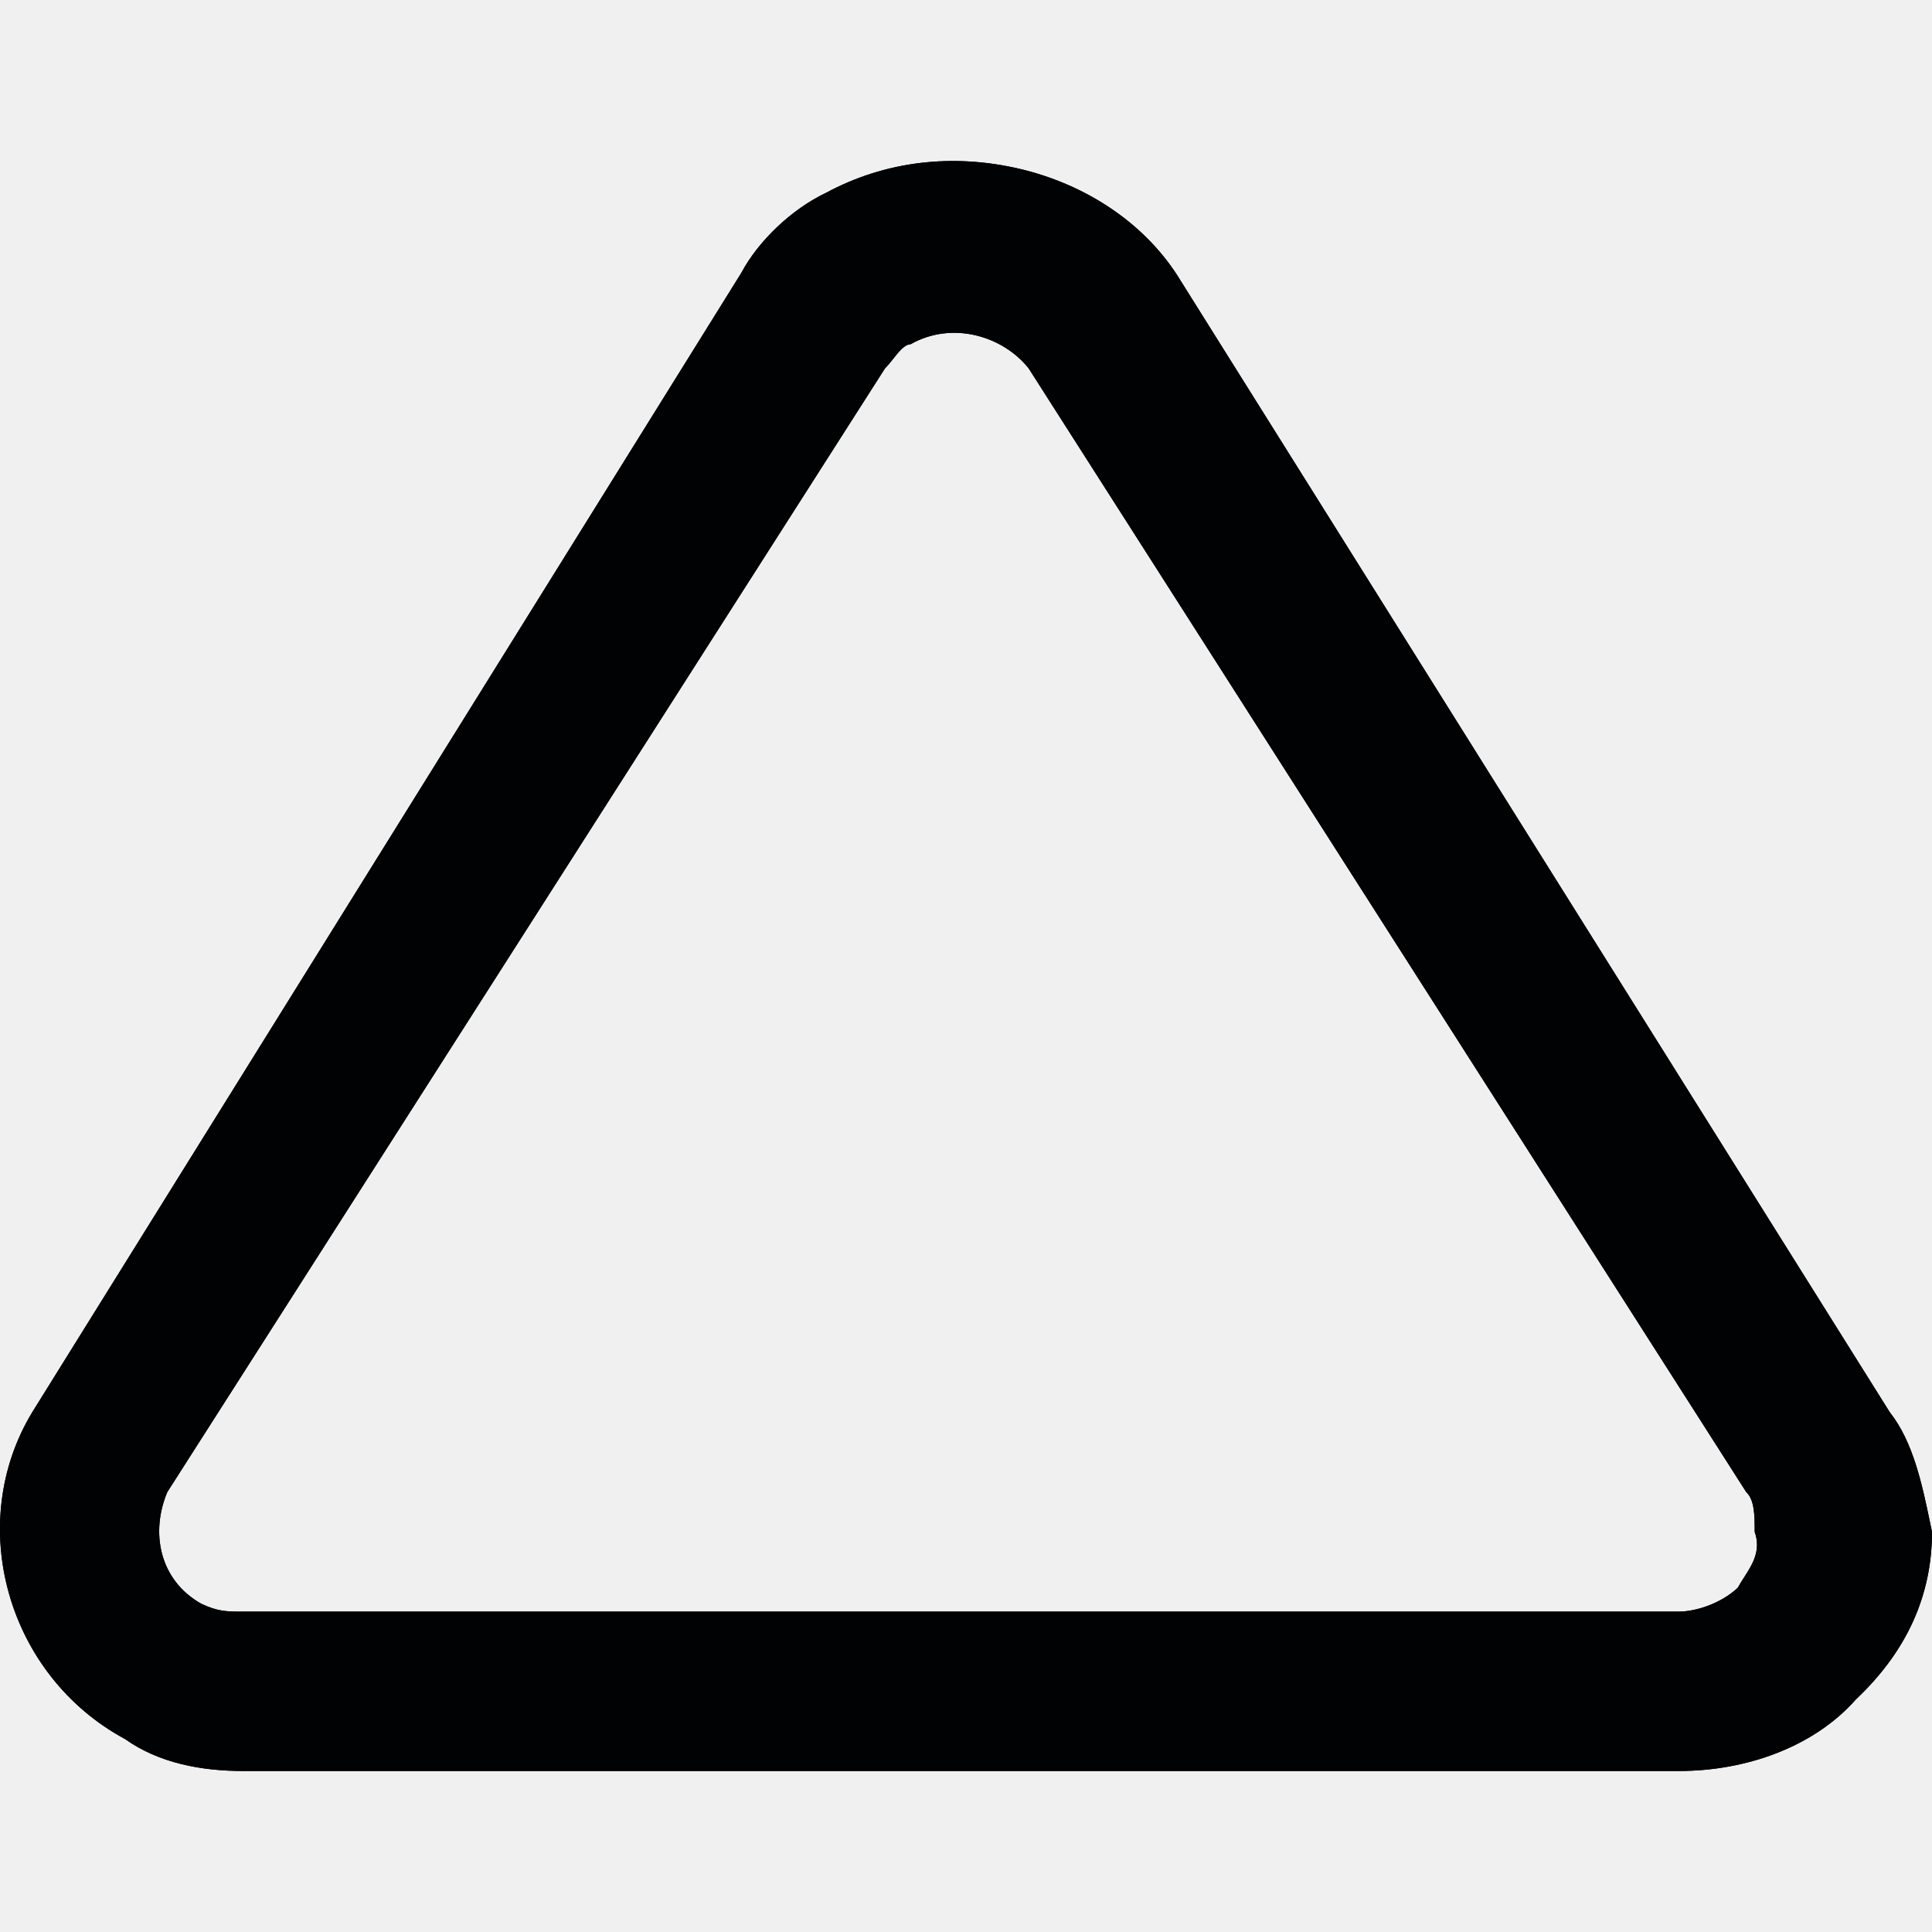
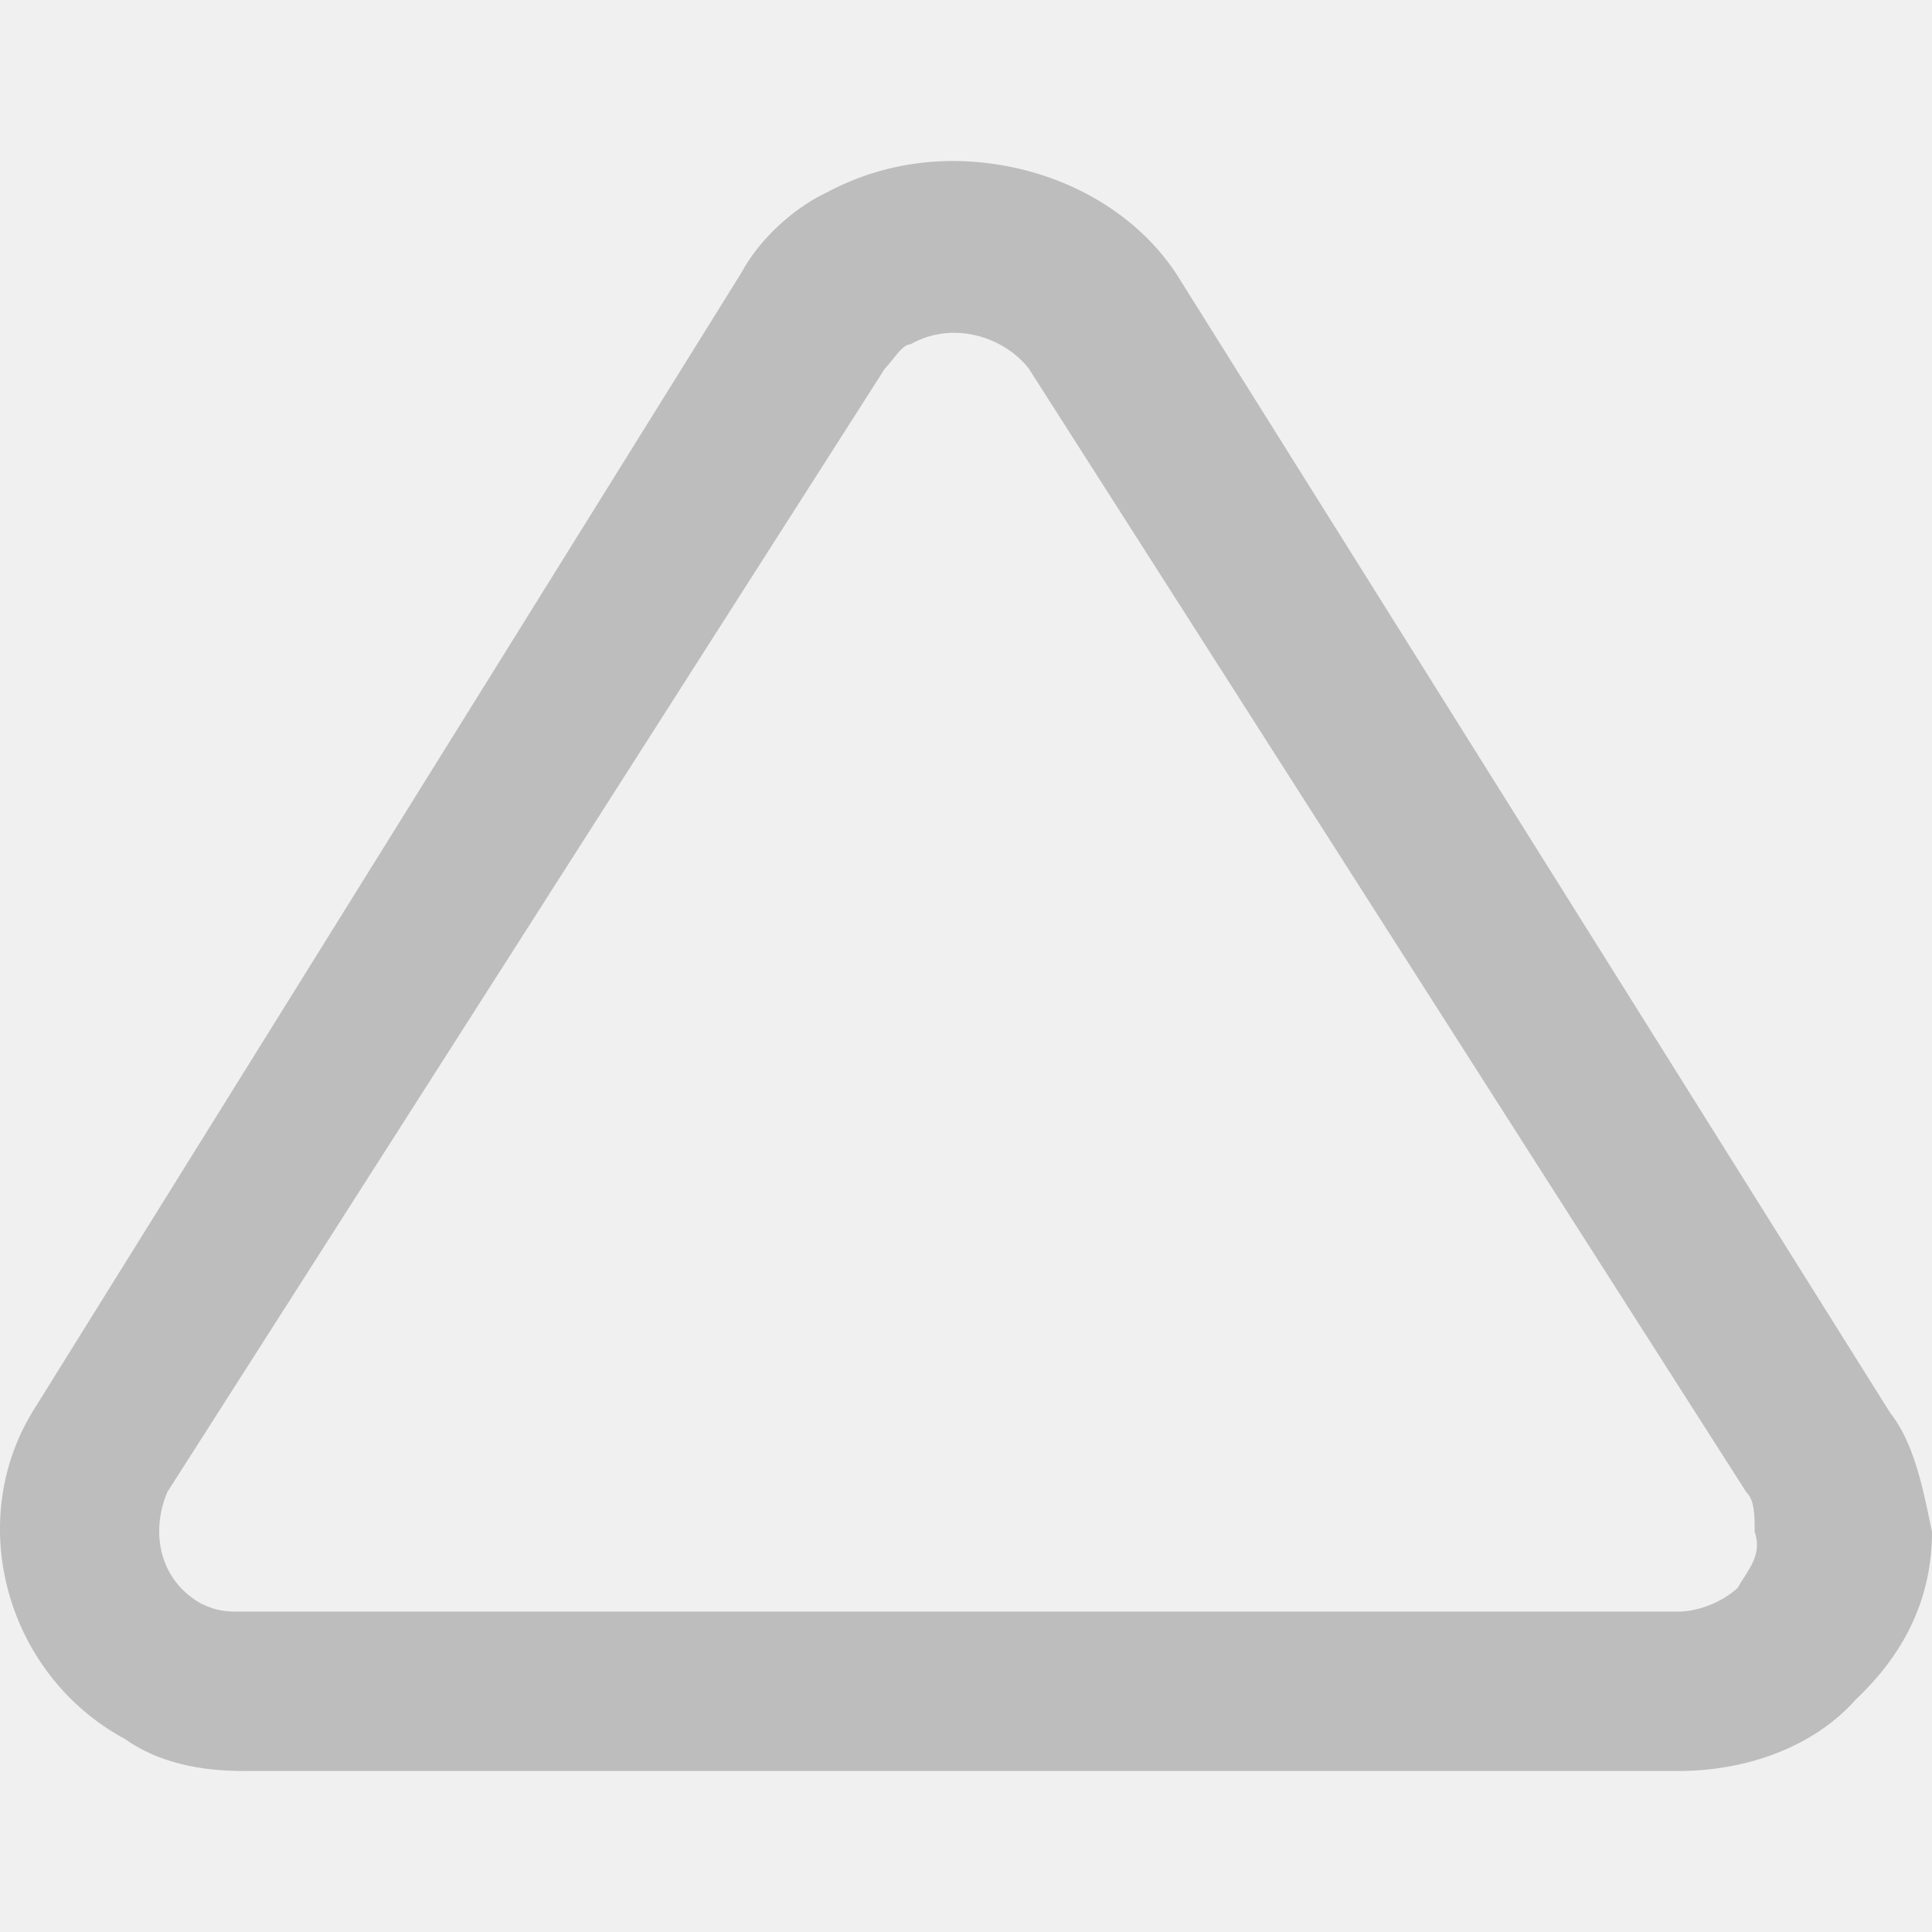
<svg xmlns="http://www.w3.org/2000/svg" width="18" height="18" viewBox="0 0 18 18" fill="none">
-   <path fill-rule="evenodd" clip-rule="evenodd" d="M10.999 2.614L17.607 13.158C17.825 13.433 17.909 13.834 17.982 14.186C17.988 14.215 17.994 14.244 18 14.272C18 14.866 17.764 15.386 17.292 15.832C16.899 16.277 16.269 16.5 15.64 16.5H2.267C1.874 16.5 1.48 16.426 1.166 16.203C0.064 15.609 -0.329 14.198 0.3 13.158L6.908 2.54C7.066 2.243 7.38 1.946 7.695 1.797C8.246 1.5 8.875 1.426 9.504 1.574C10.133 1.723 10.684 2.094 10.999 2.614ZM15.64 15.015C15.797 15.015 16.033 14.941 16.191 14.792C16.208 14.76 16.229 14.728 16.25 14.695C16.326 14.576 16.41 14.447 16.348 14.272C16.348 14.124 16.348 13.975 16.269 13.901L9.583 3.431C9.347 3.134 8.875 2.985 8.482 3.208C8.429 3.208 8.377 3.274 8.324 3.34C8.298 3.373 8.272 3.406 8.246 3.431L1.559 13.901C1.402 14.272 1.48 14.718 1.874 14.941C2.031 15.015 2.11 15.015 2.267 15.015H15.64Z" fill="black" />
+   <path fill-rule="evenodd" clip-rule="evenodd" d="M10.999 2.614L17.607 13.158C17.825 13.433 17.909 13.834 17.982 14.186C17.988 14.215 17.994 14.244 18 14.272C18 14.866 17.764 15.386 17.292 15.832C16.899 16.277 16.269 16.5 15.64 16.5H2.267C1.874 16.5 1.48 16.426 1.166 16.203C0.064 15.609 -0.329 14.198 0.3 13.158L6.908 2.54C7.066 2.243 7.38 1.946 7.695 1.797C8.246 1.5 8.875 1.426 9.504 1.574C10.133 1.723 10.684 2.094 10.999 2.614ZM15.64 15.015C15.797 15.015 16.033 14.941 16.191 14.792C16.208 14.76 16.229 14.728 16.25 14.695C16.326 14.576 16.41 14.447 16.348 14.272C16.348 14.124 16.348 13.975 16.269 13.901L9.583 3.431C9.347 3.134 8.875 2.985 8.482 3.208C8.429 3.208 8.377 3.274 8.324 3.34C8.298 3.373 8.272 3.406 8.246 3.431L1.559 13.901C1.402 14.272 1.48 14.718 1.874 14.941C2.031 15.015 2.11 15.015 2.267 15.015H15.64Z" fill="#BDBDBD" />
  <mask id="mask0" mask-type="alpha" maskUnits="userSpaceOnUse" x="0" y="1" width="18" height="16">
    <path fill-rule="evenodd" clip-rule="evenodd" d="M10.999 2.614L17.607 13.158C17.825 13.433 17.909 13.834 17.982 14.186C17.988 14.215 17.994 14.244 18 14.272C18 14.866 17.764 15.386 17.292 15.832C16.899 16.277 16.269 16.5 15.64 16.5H2.267C1.874 16.5 1.48 16.426 1.166 16.203C0.064 15.609 -0.329 14.198 0.3 13.158L6.908 2.54C7.066 2.243 7.38 1.946 7.695 1.797C8.246 1.5 8.875 1.426 9.504 1.574C10.133 1.723 10.684 2.094 10.999 2.614ZM15.64 15.015C15.797 15.015 16.033 14.941 16.191 14.792C16.208 14.76 16.229 14.728 16.25 14.695C16.326 14.576 16.41 14.447 16.348 14.272C16.348 14.124 16.348 13.975 16.269 13.901L9.583 3.431C9.347 3.134 8.875 2.985 8.482 3.208C8.429 3.208 8.377 3.274 8.324 3.34C8.298 3.373 8.272 3.406 8.246 3.431L1.559 13.901C1.402 14.272 1.48 14.718 1.874 14.941C2.031 15.015 2.11 15.015 2.267 15.015H15.64Z" fill="white" />
  </mask>
-   <g mask="url(#mask0)">
-     <rect width="18" height="18" fill="#010203" />
-   </g>
</svg>
